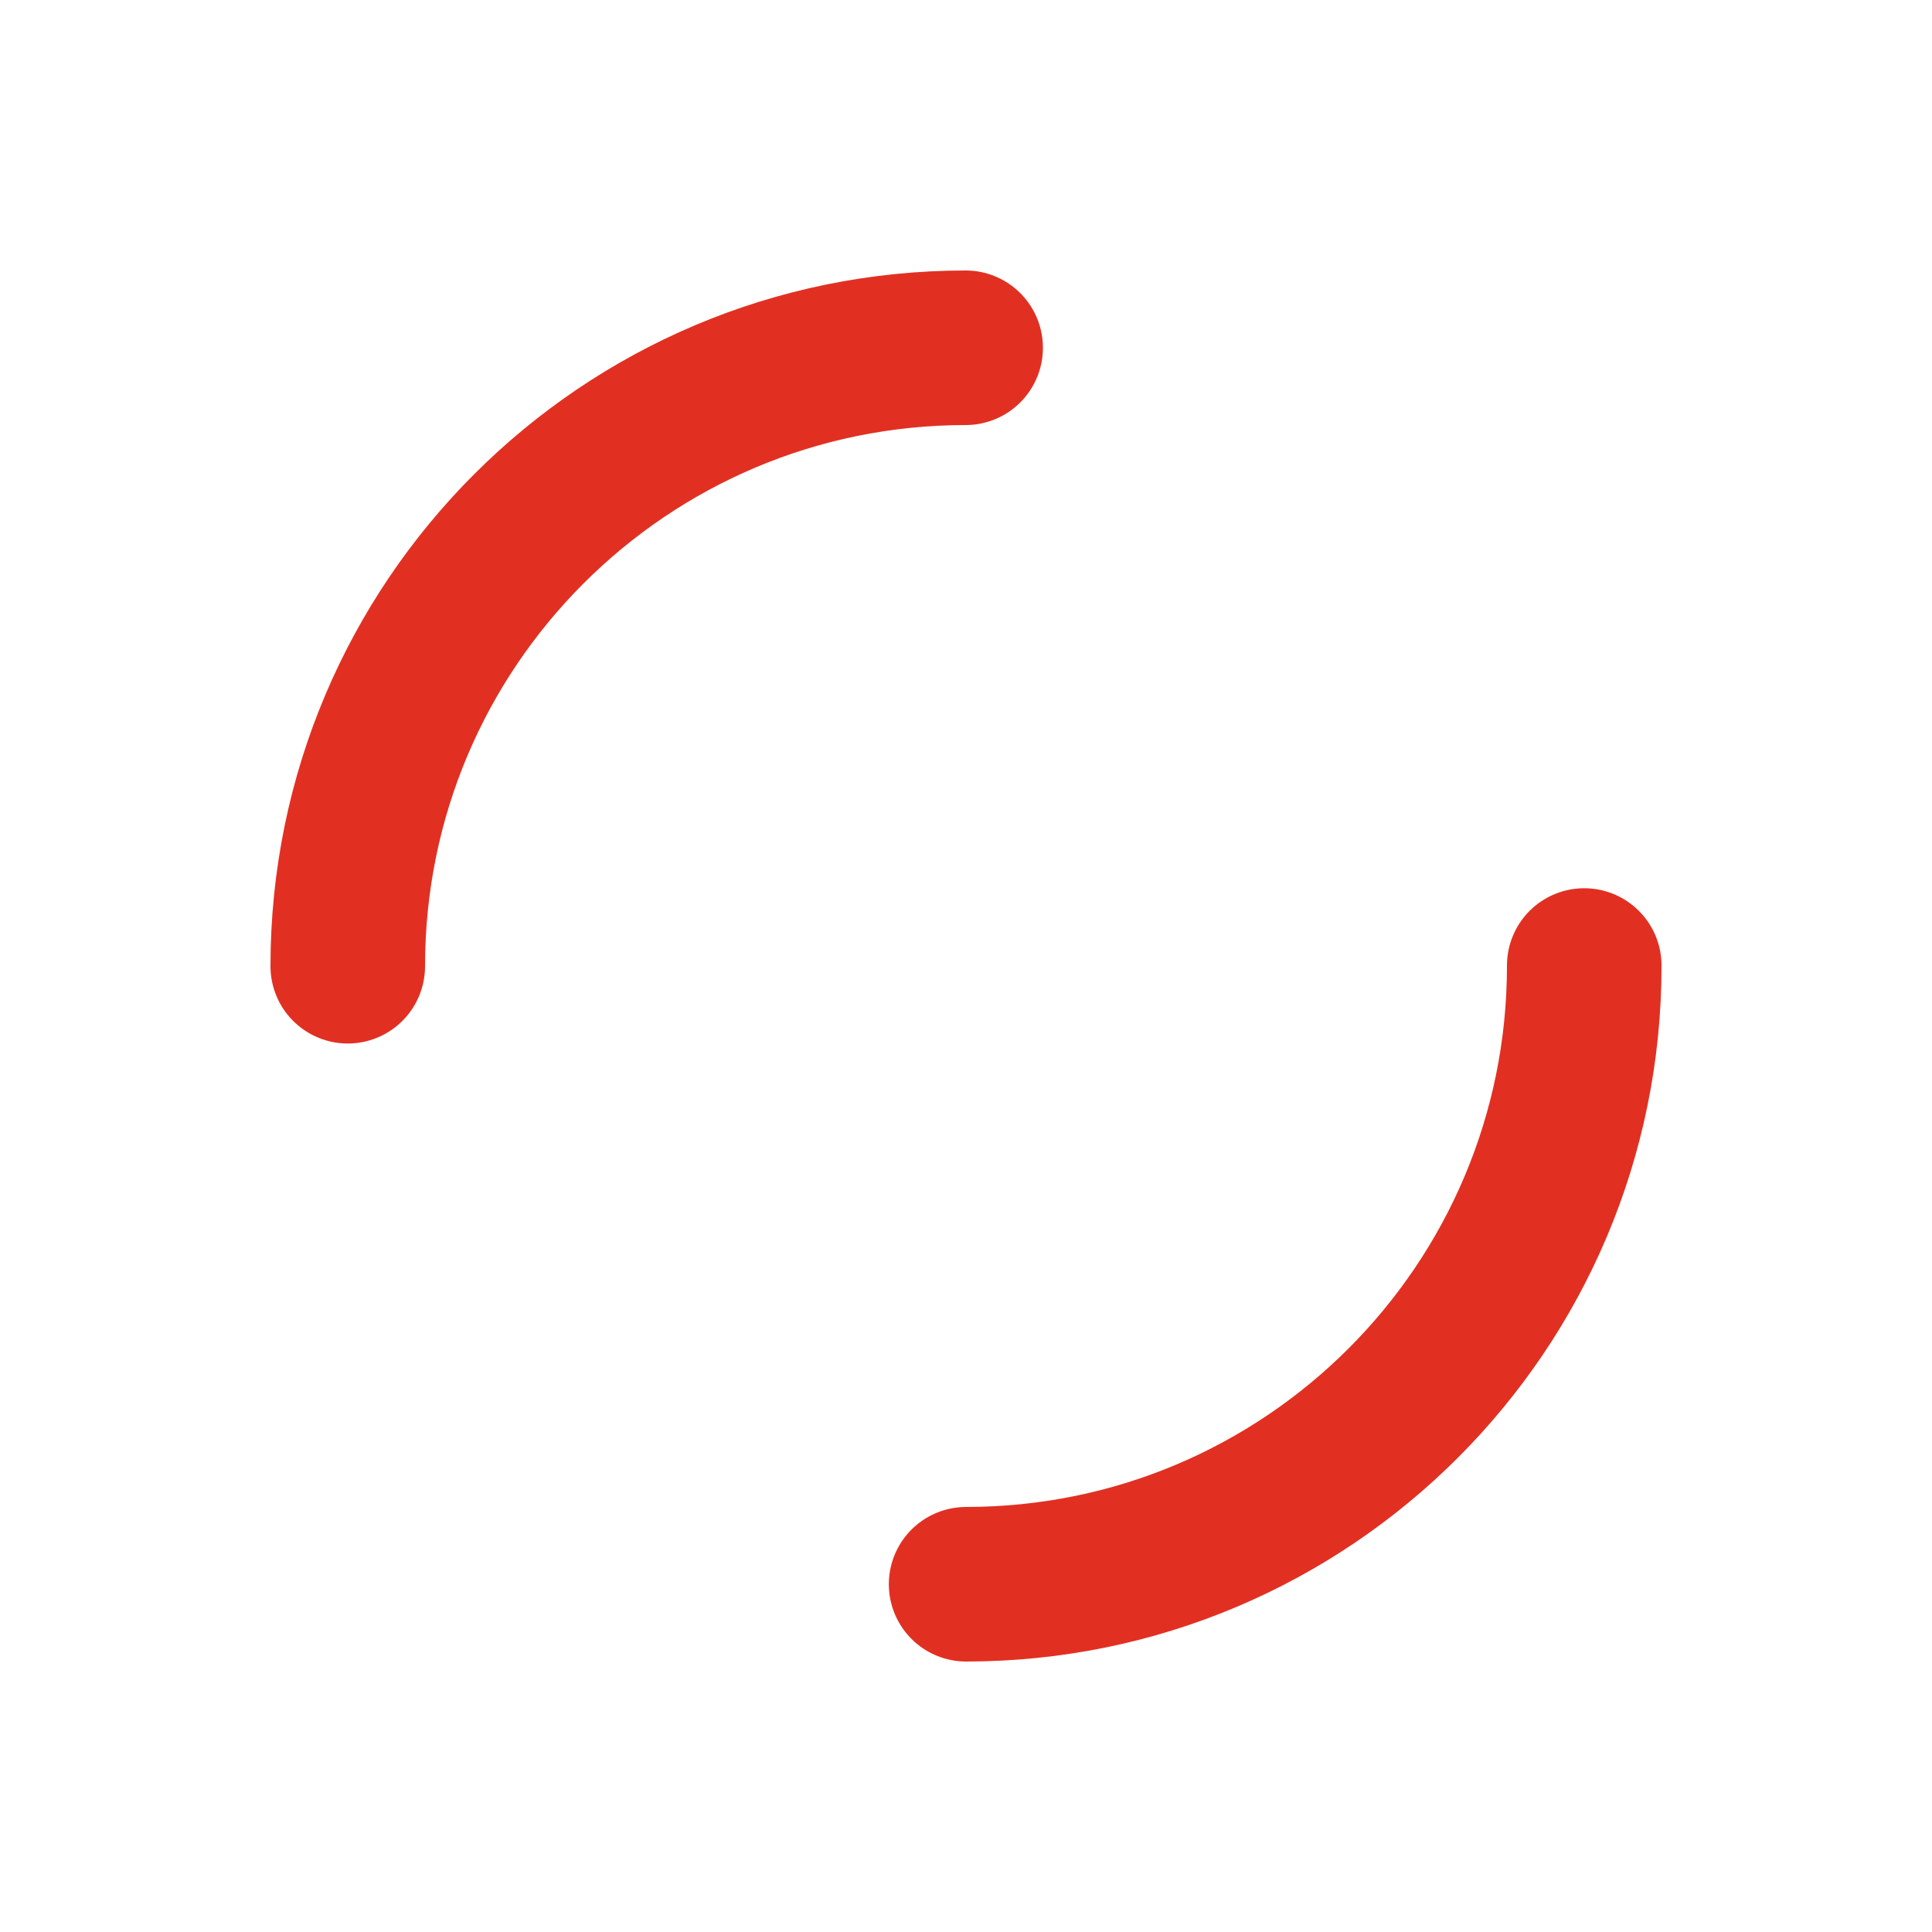
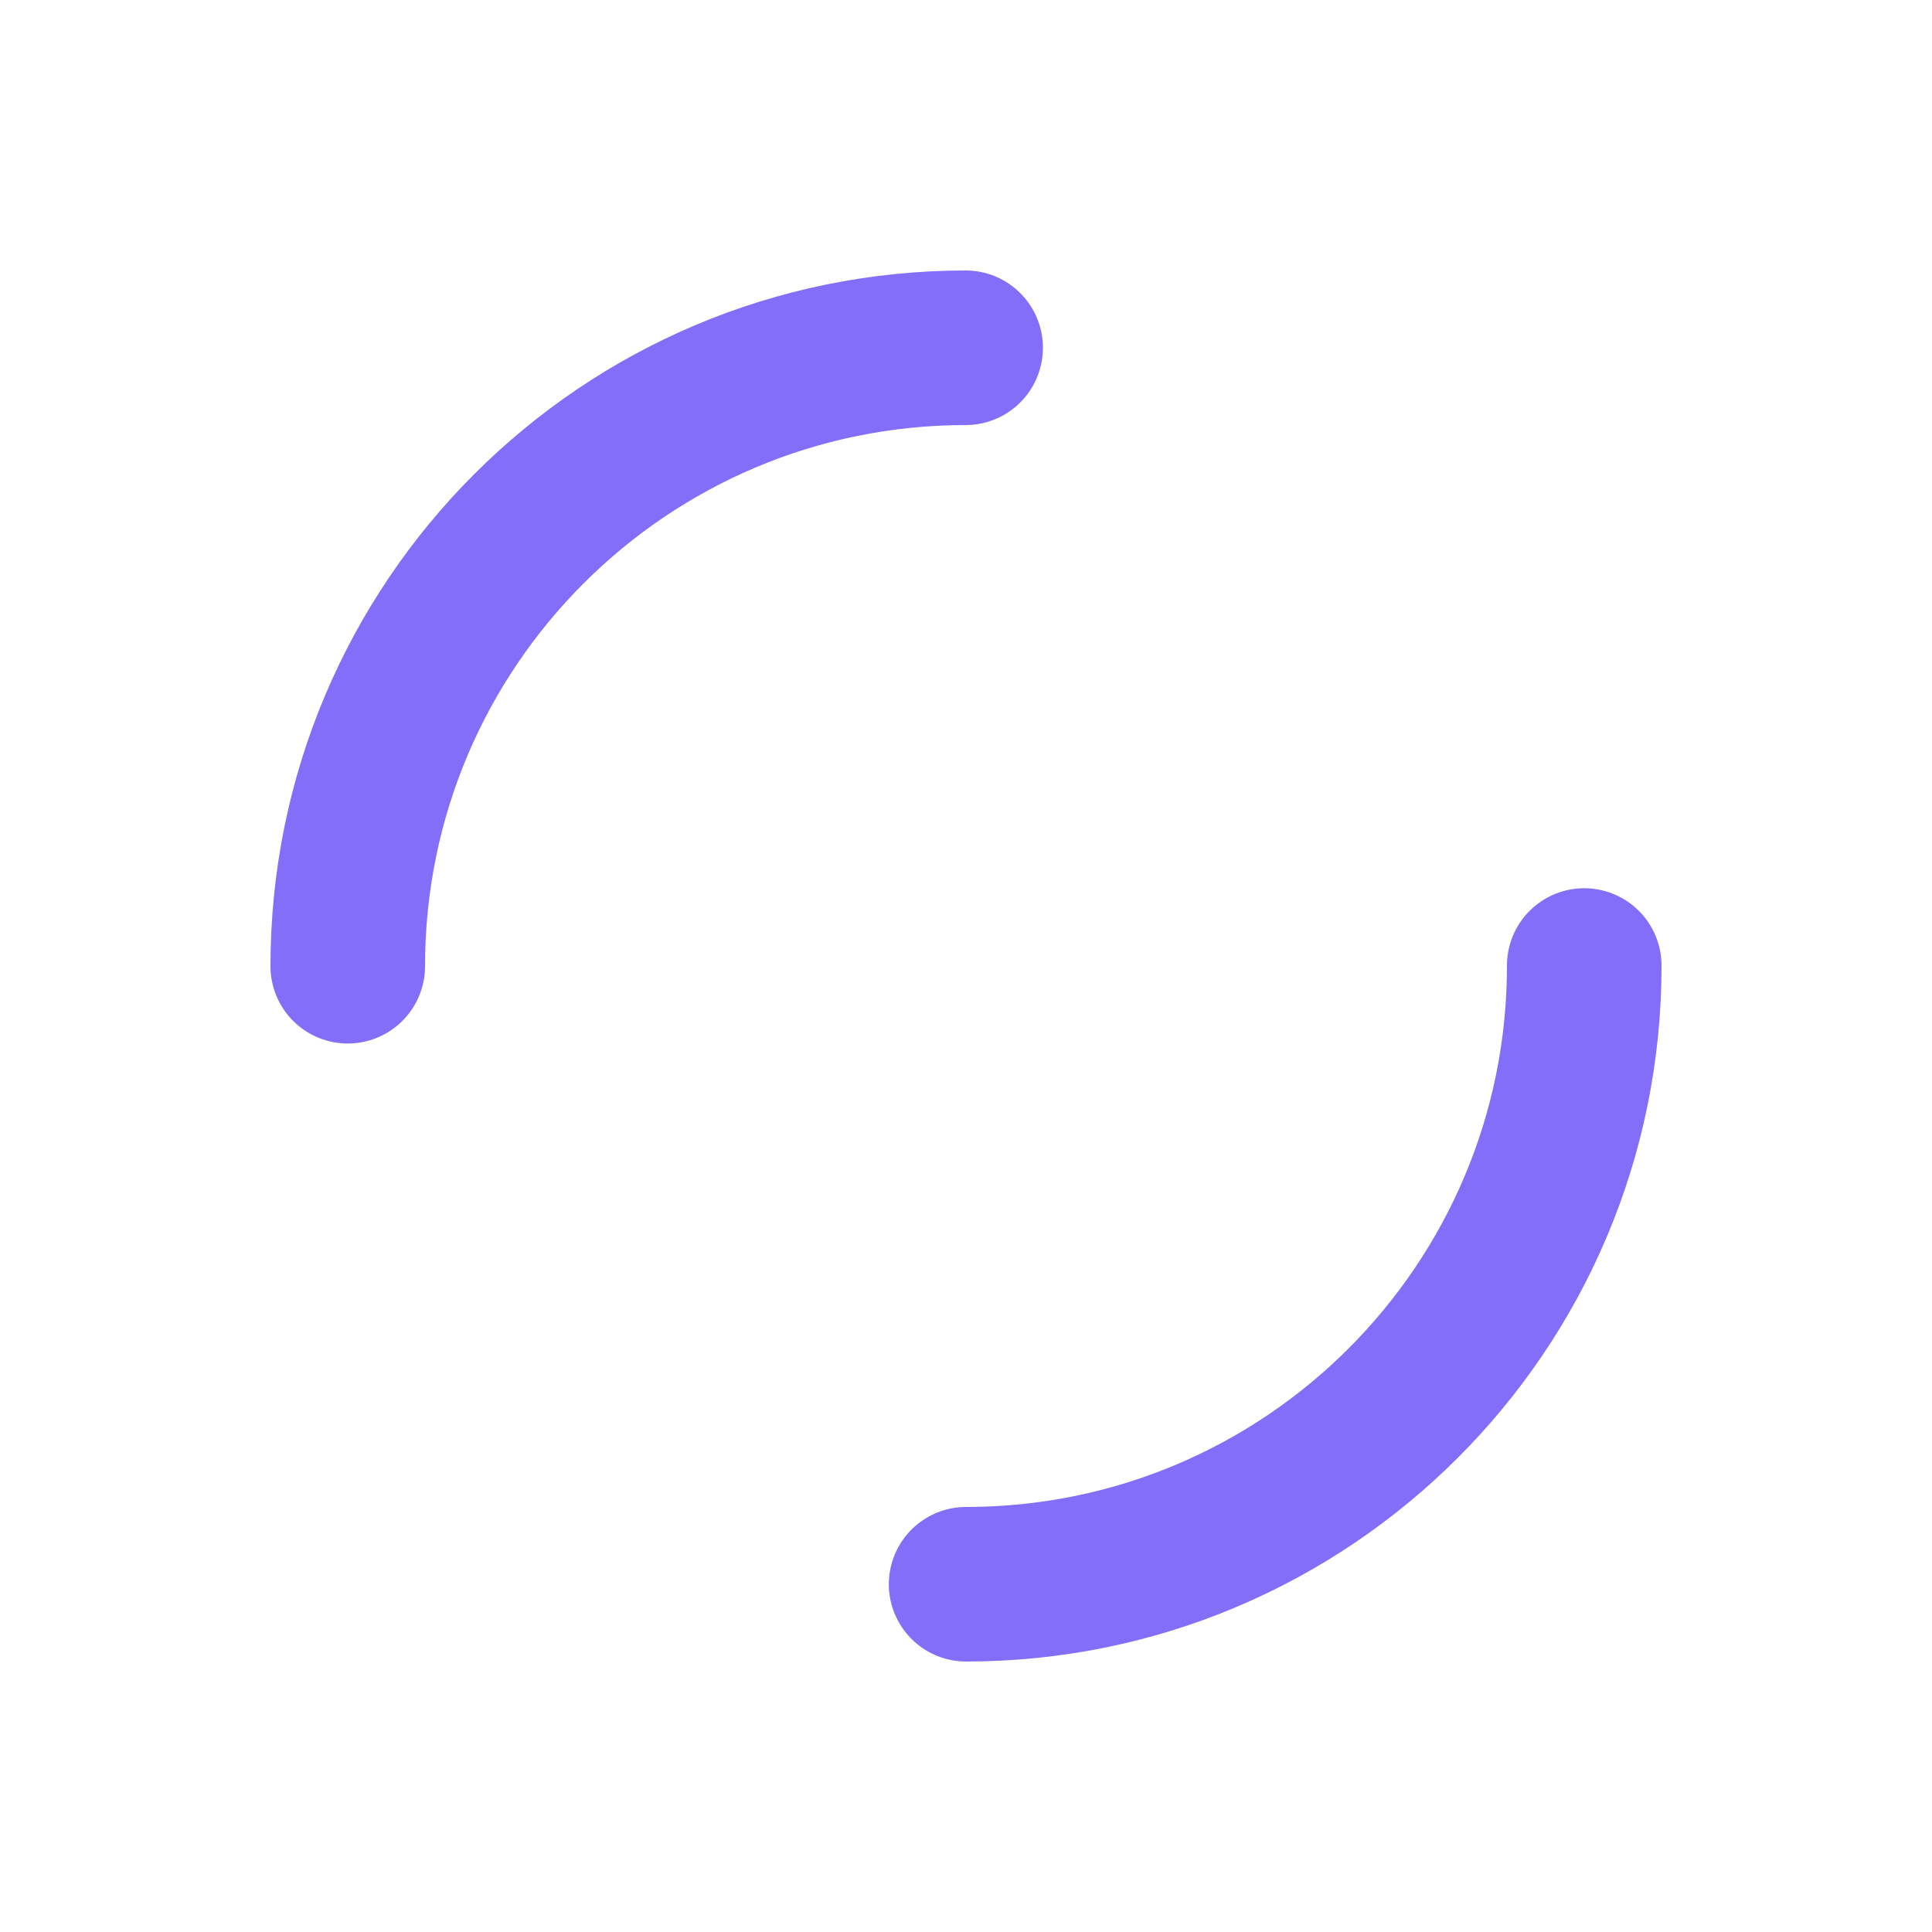
<svg xmlns="http://www.w3.org/2000/svg" width="200px" height="200px" viewBox="0 0 100 100" preserveAspectRatio="xMidYMid" style="margin-right:-2px;display:block;background-color:rgb(255, 255, 255);animation-play-state:paused">
-   <circle cx="50" cy="50" r="32" stroke-width="8" stroke="#e13022" stroke-dasharray="50.265 50.265" fill="none" stroke-linecap="round" transform="matrix(1,0,0,1,0,0)" style="transform:matrix(1, 0, 0, 1, 0, 0);animation-play-state:paused" />
+   <circle cx="50" cy="50" r="32" stroke-width="8" stroke="#836ef9" stroke-dasharray="50.265 50.265" fill="none" stroke-linecap="round" transform="matrix(1,0,0,1,0,0)" style="transform:matrix(1, 0, 0, 1, 0, 0);animation-play-state:paused" />
</svg>
